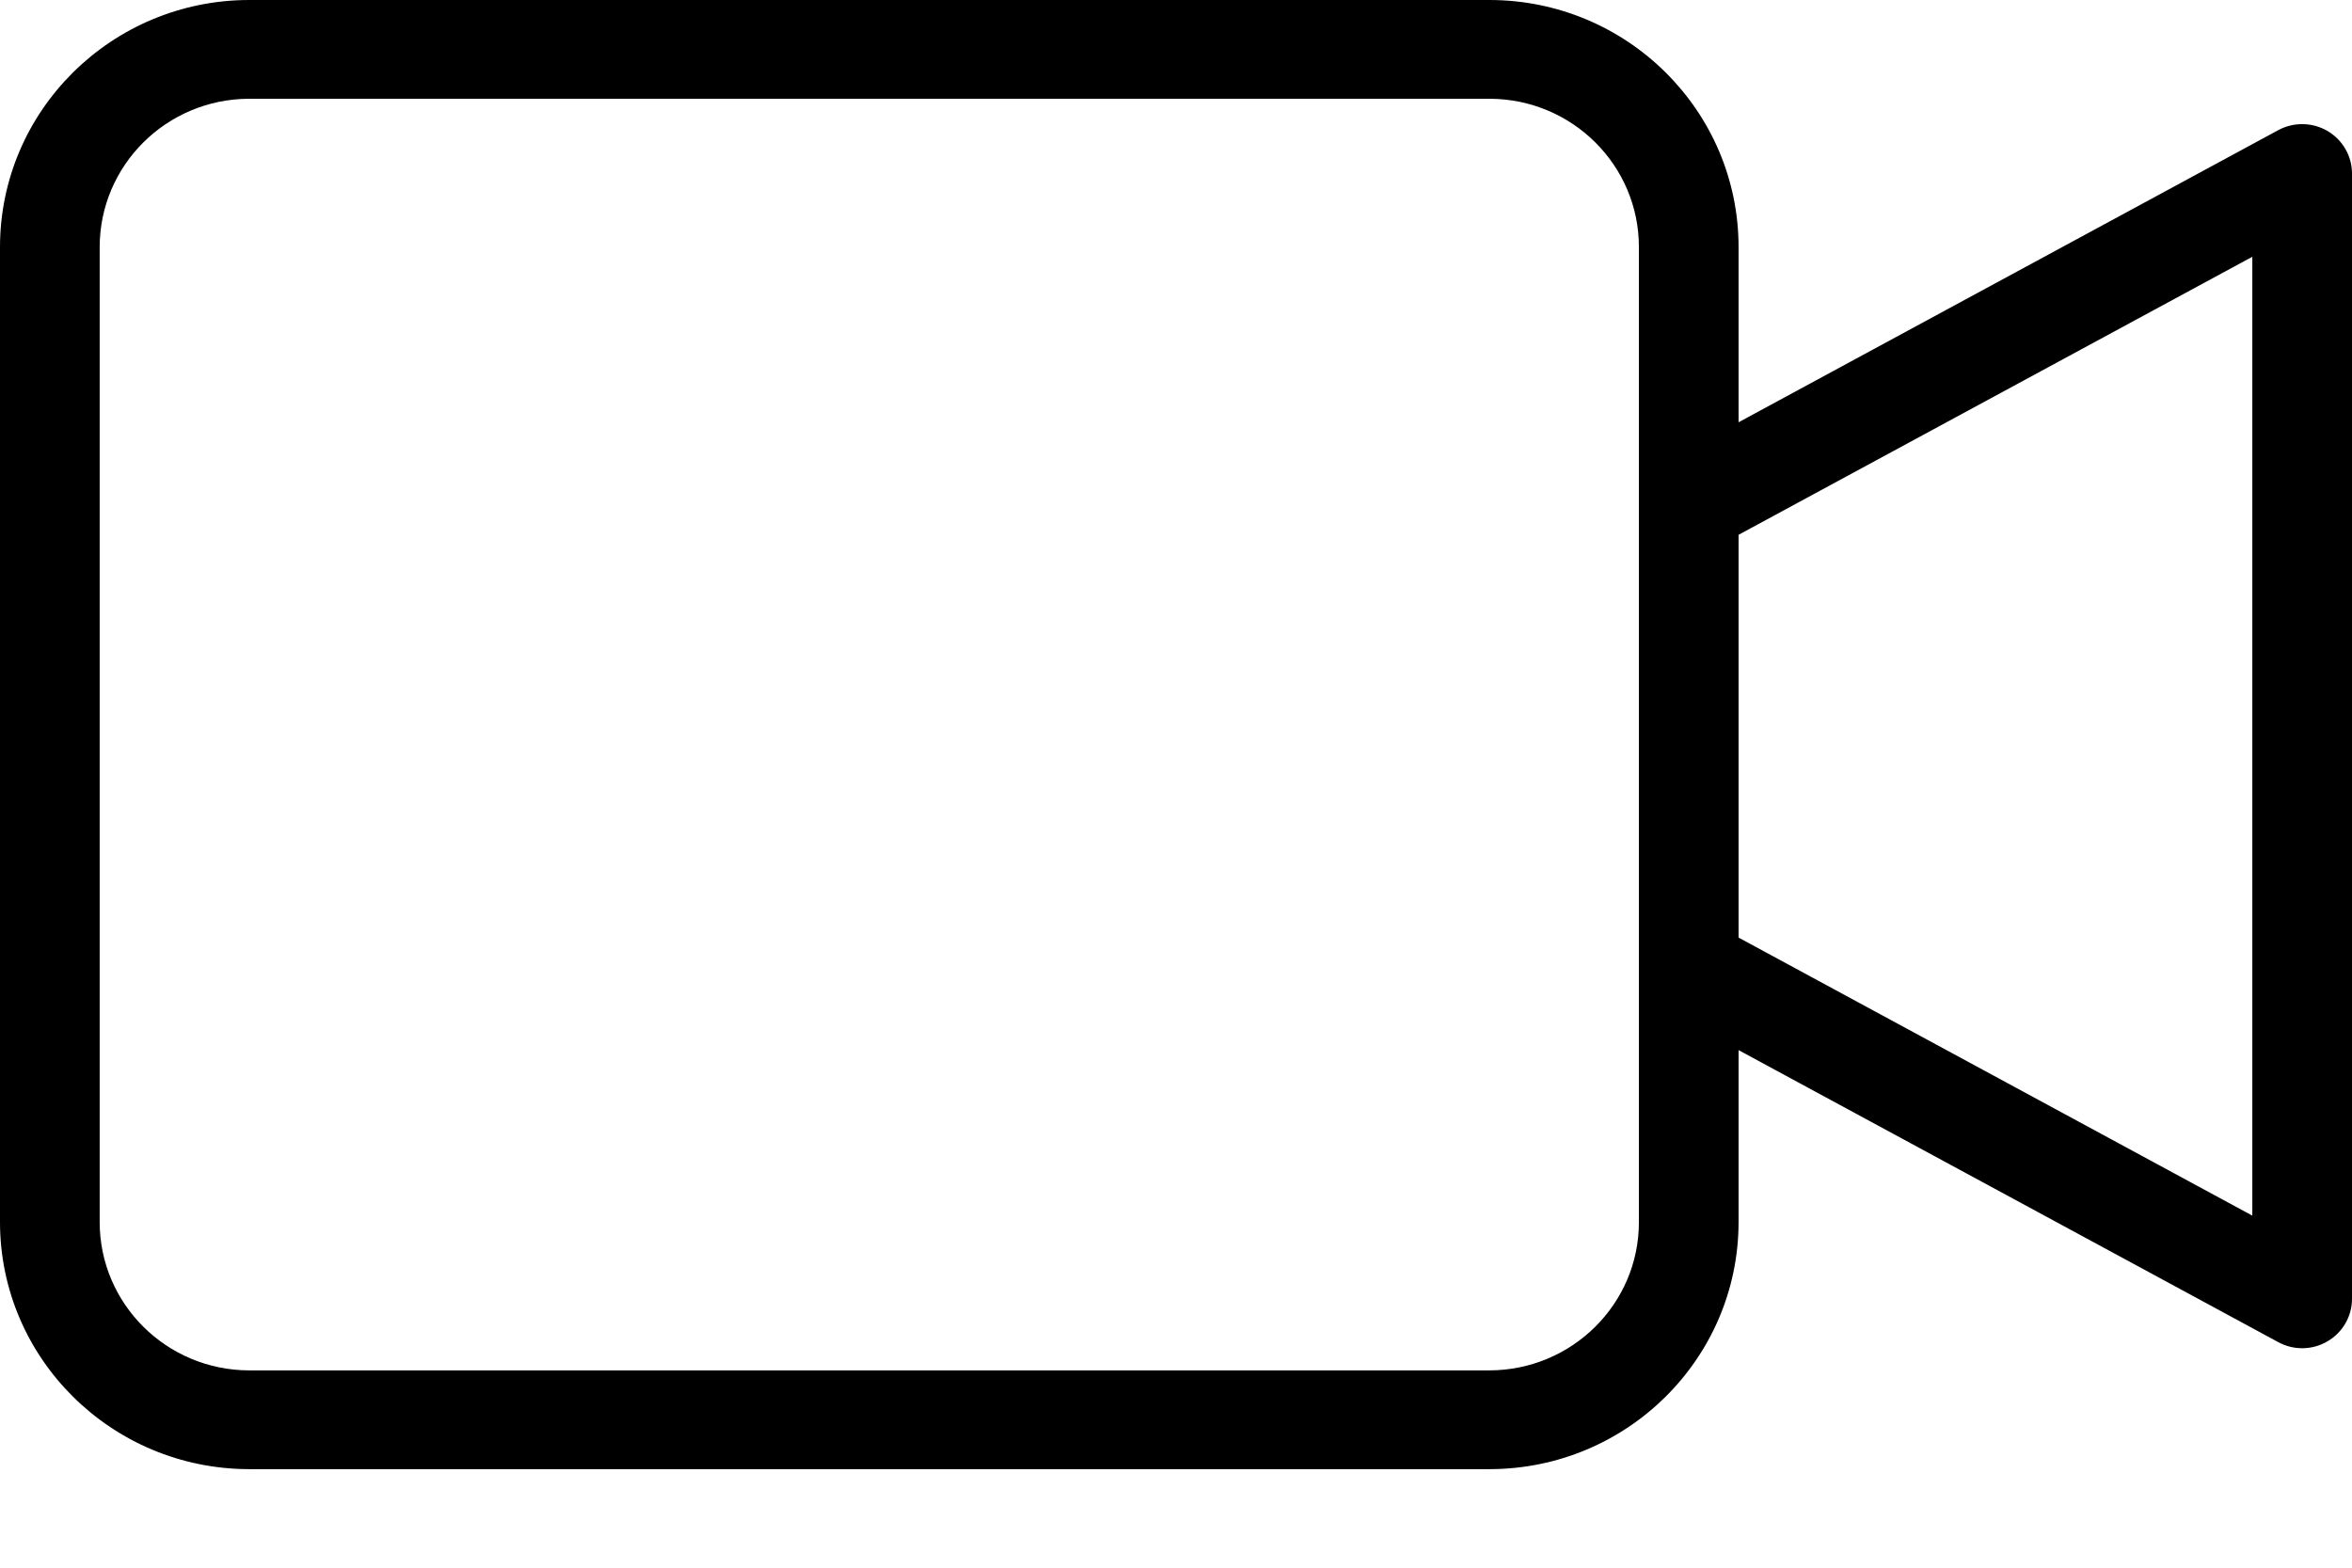
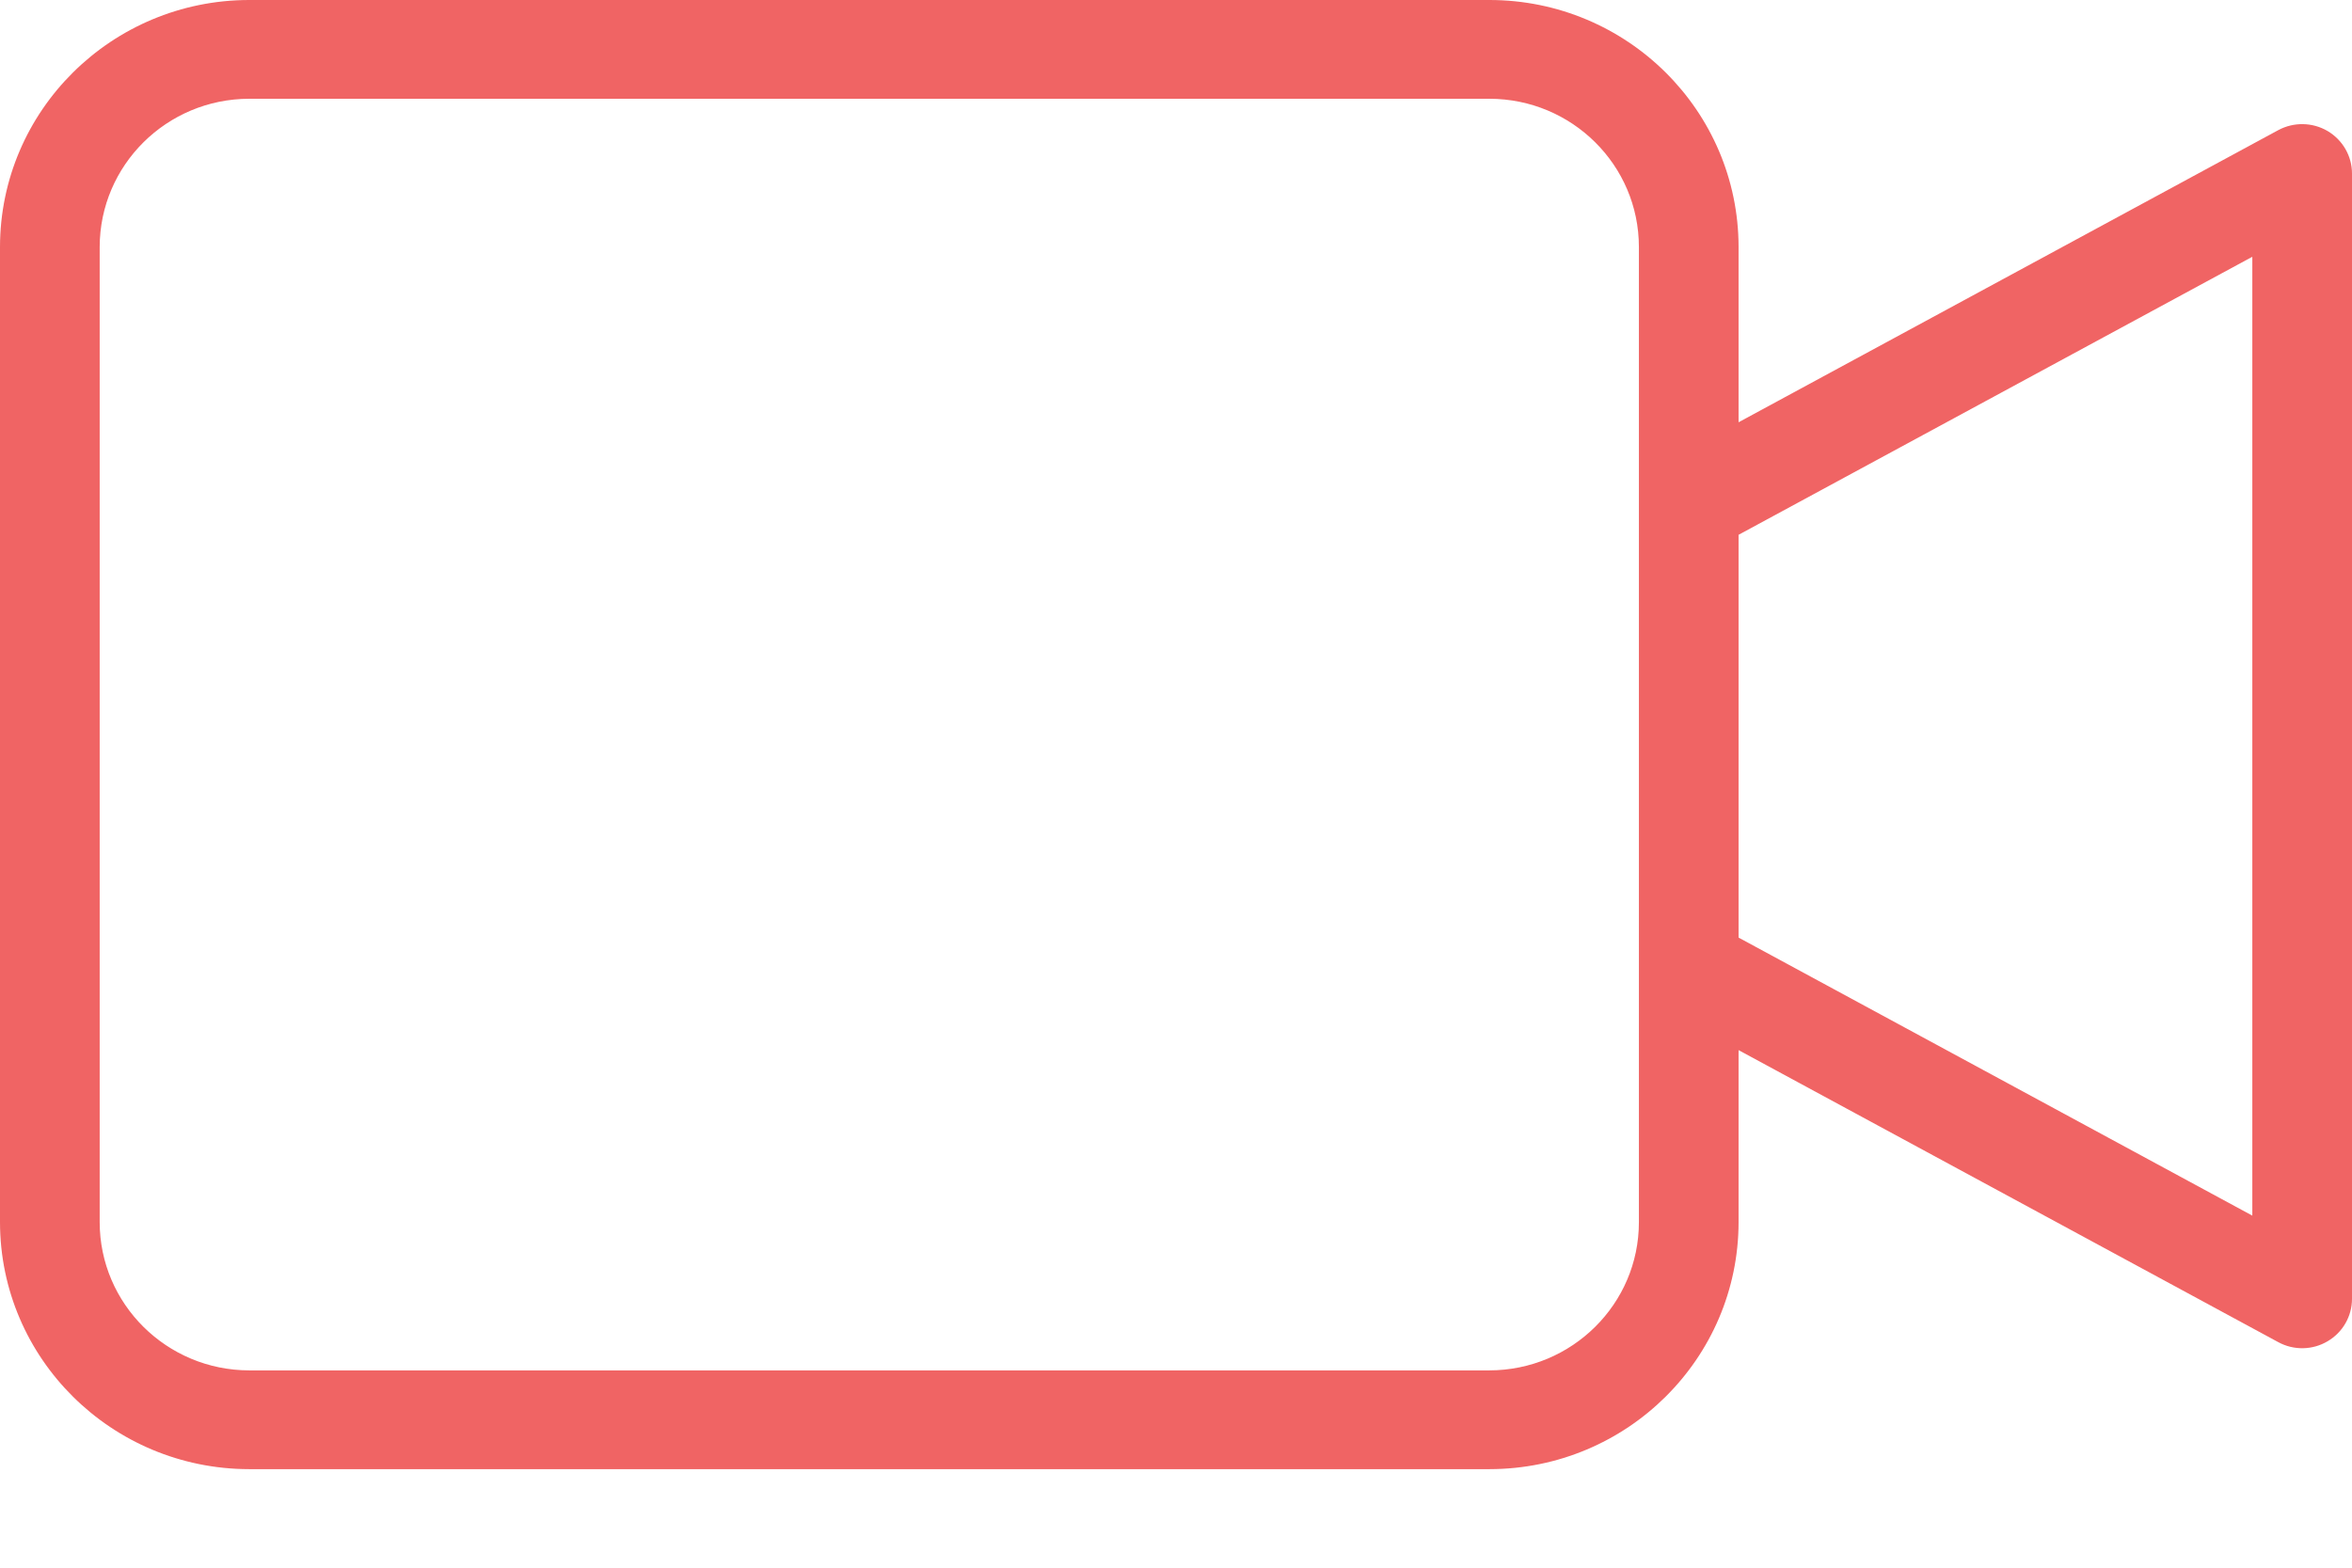
<svg xmlns="http://www.w3.org/2000/svg" width="21" height="14" viewBox="0 0 21 14" fill="none">
-   <path d="M20.782 1.17C20.647 1.091 20.48 1.088 20.342 1.162L15.523 3.771V2.206C15.522 0.988 14.527 0.001 13.299 0H2.225C0.997 0.001 0.001 0.988 0 2.206V10.914C0.001 12.132 0.997 13.119 2.225 13.12H13.299C14.527 13.119 15.522 12.132 15.523 10.914V9.378L20.342 11.986C20.48 12.061 20.647 12.058 20.782 11.978C20.917 11.899 21 11.755 21 11.599V1.549C21 1.394 20.917 1.25 20.782 1.17ZM14.633 10.915C14.633 11.645 14.035 12.237 13.298 12.238H2.225C1.488 12.237 0.891 11.645 0.89 10.915V2.206C0.891 1.475 1.488 0.883 2.225 0.882H13.299C14.036 0.883 14.633 1.475 14.633 2.206L14.633 10.915ZM20.11 10.856L15.523 8.373V4.776L20.11 2.293V10.856Z" fill="black" />
+   <path d="M20.782 1.17C20.647 1.091 20.48 1.088 20.342 1.162L15.523 3.771V2.206C15.522 0.988 14.527 0.001 13.299 0H2.225C0.997 0.001 0.001 0.988 0 2.206V10.914C0.001 12.132 0.997 13.119 2.225 13.12H13.299C14.527 13.119 15.522 12.132 15.523 10.914V9.378L20.342 11.986C20.48 12.061 20.647 12.058 20.782 11.978C20.917 11.899 21 11.755 21 11.599V1.549C21 1.394 20.917 1.25 20.782 1.17ZM14.633 10.915C14.633 11.645 14.035 12.237 13.298 12.238H2.225C1.488 12.237 0.891 11.645 0.89 10.915V2.206C0.891 1.475 1.488 0.883 2.225 0.882H13.299C14.036 0.883 14.633 1.475 14.633 2.206L14.633 10.915ZM20.11 10.856L15.523 8.373V4.776L20.11 2.293V10.856Z" fill="#F06464" />
</svg>
